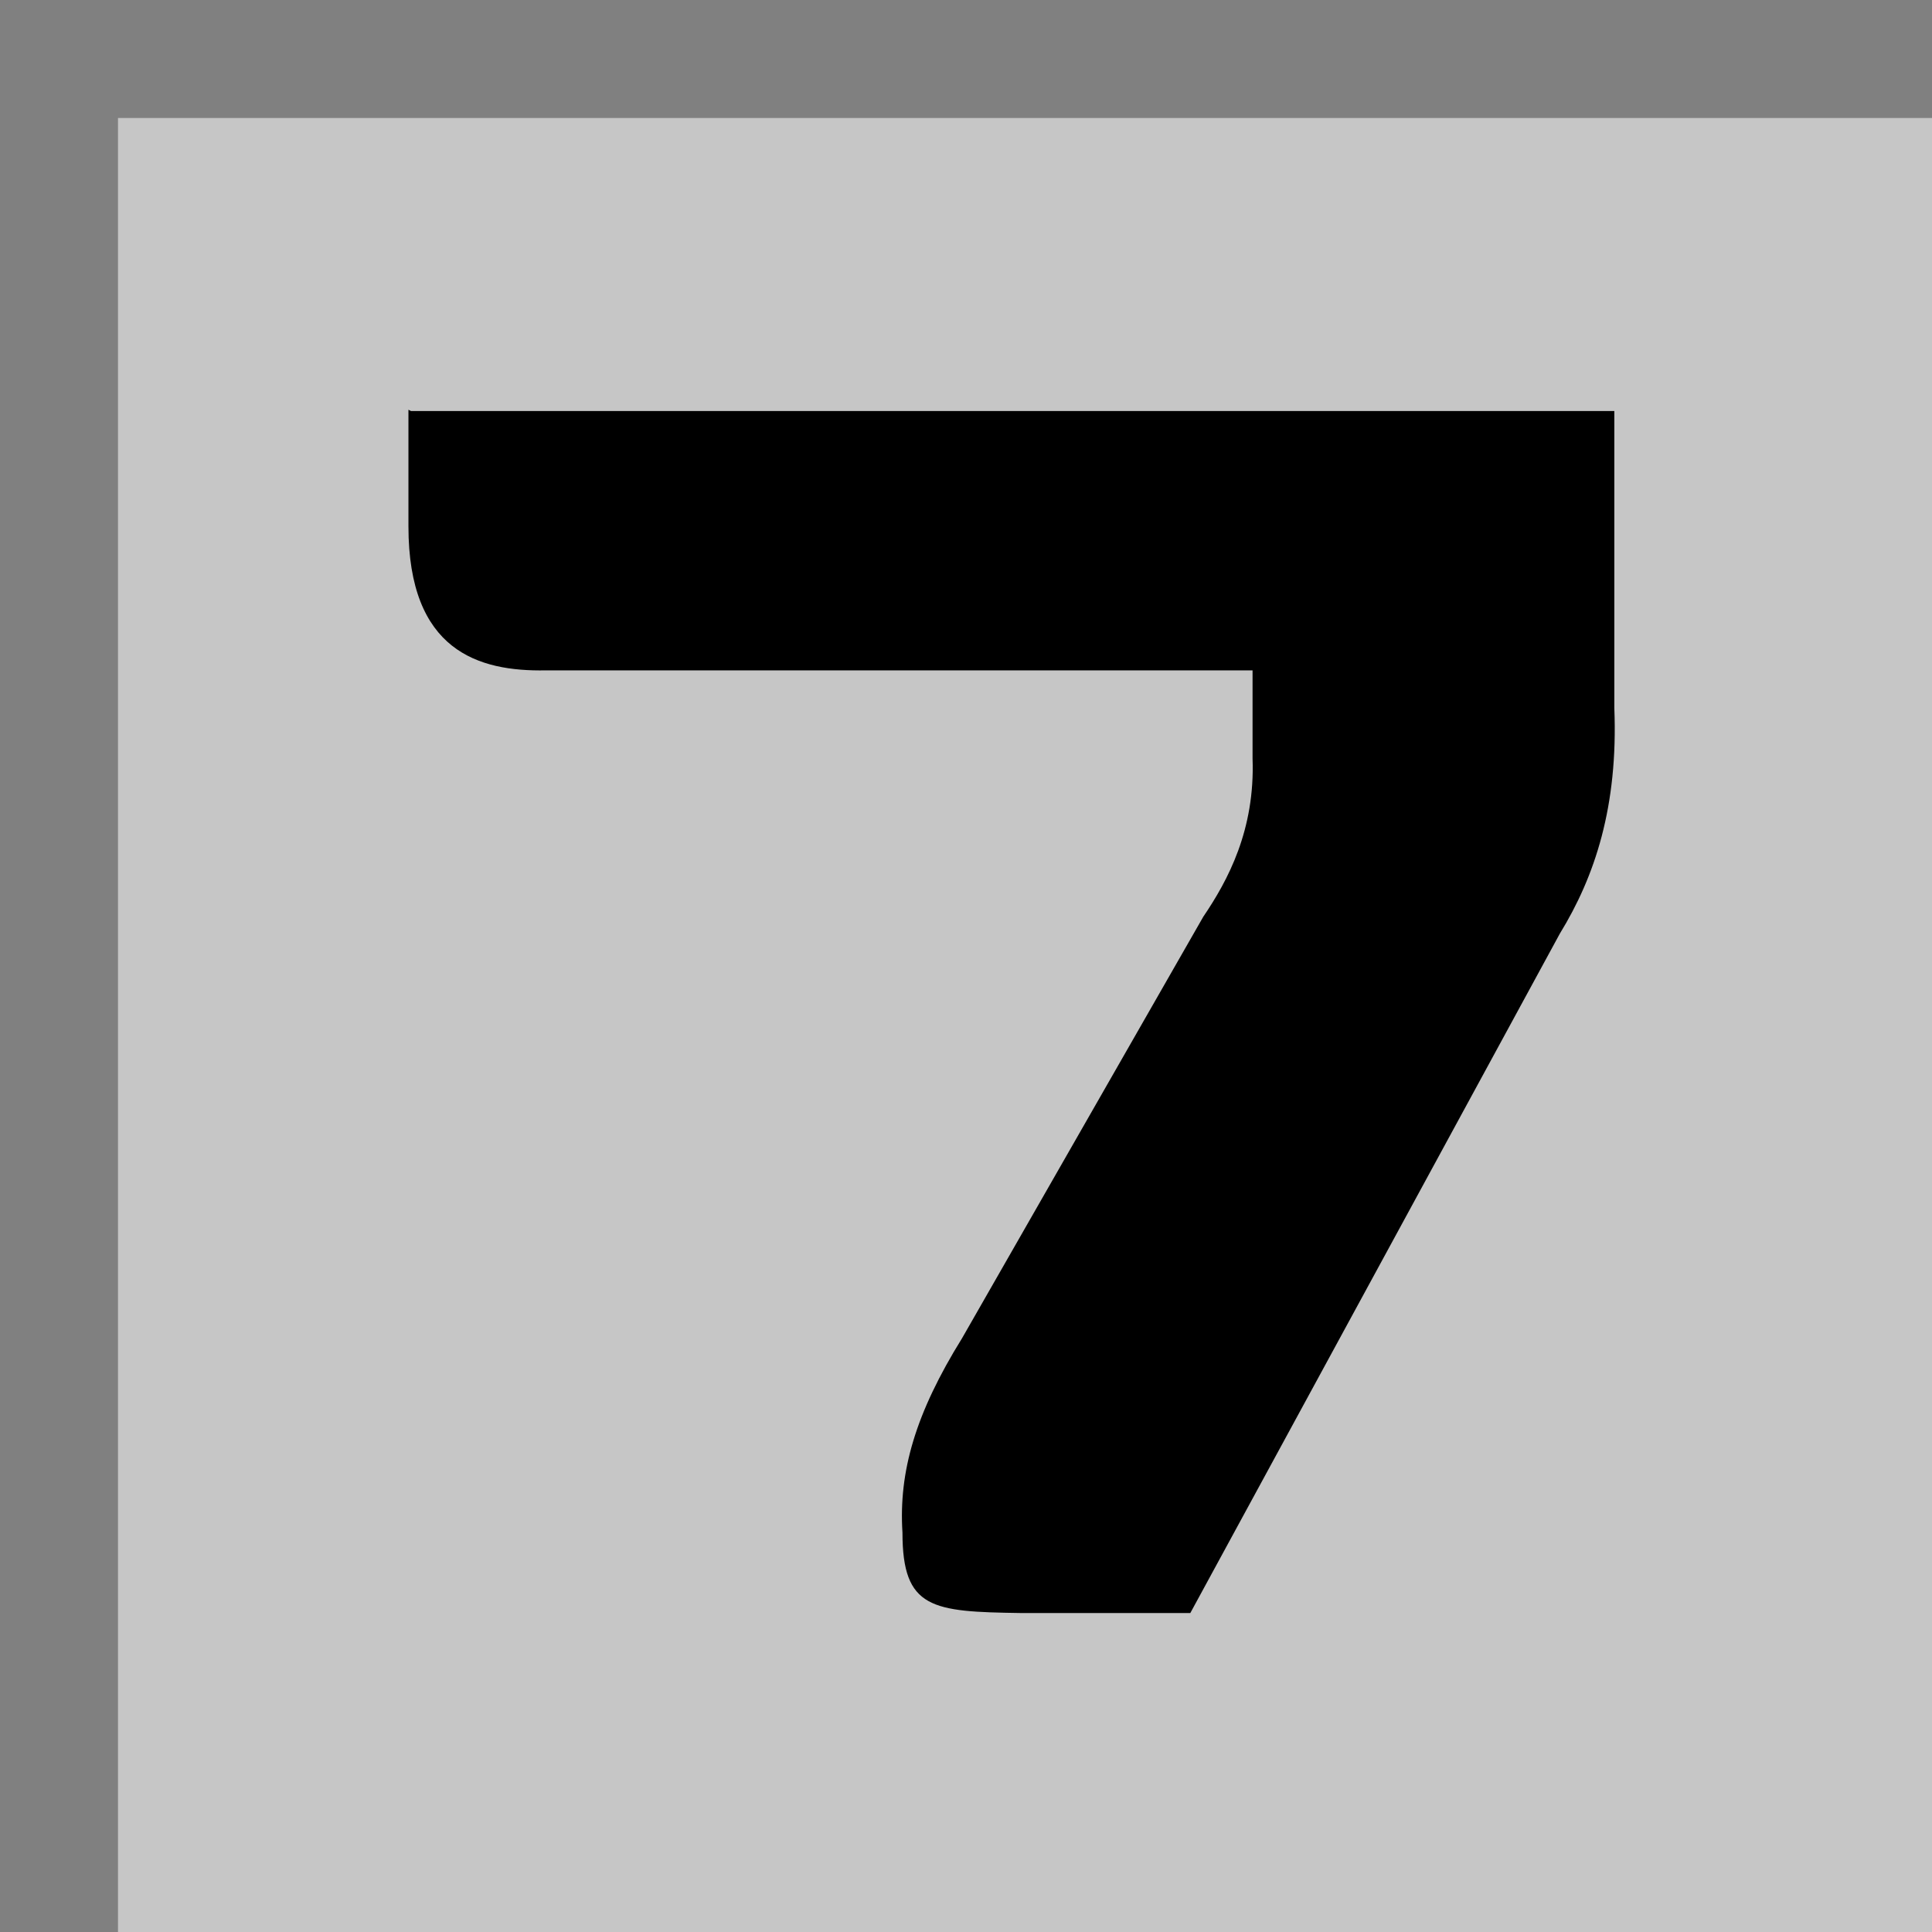
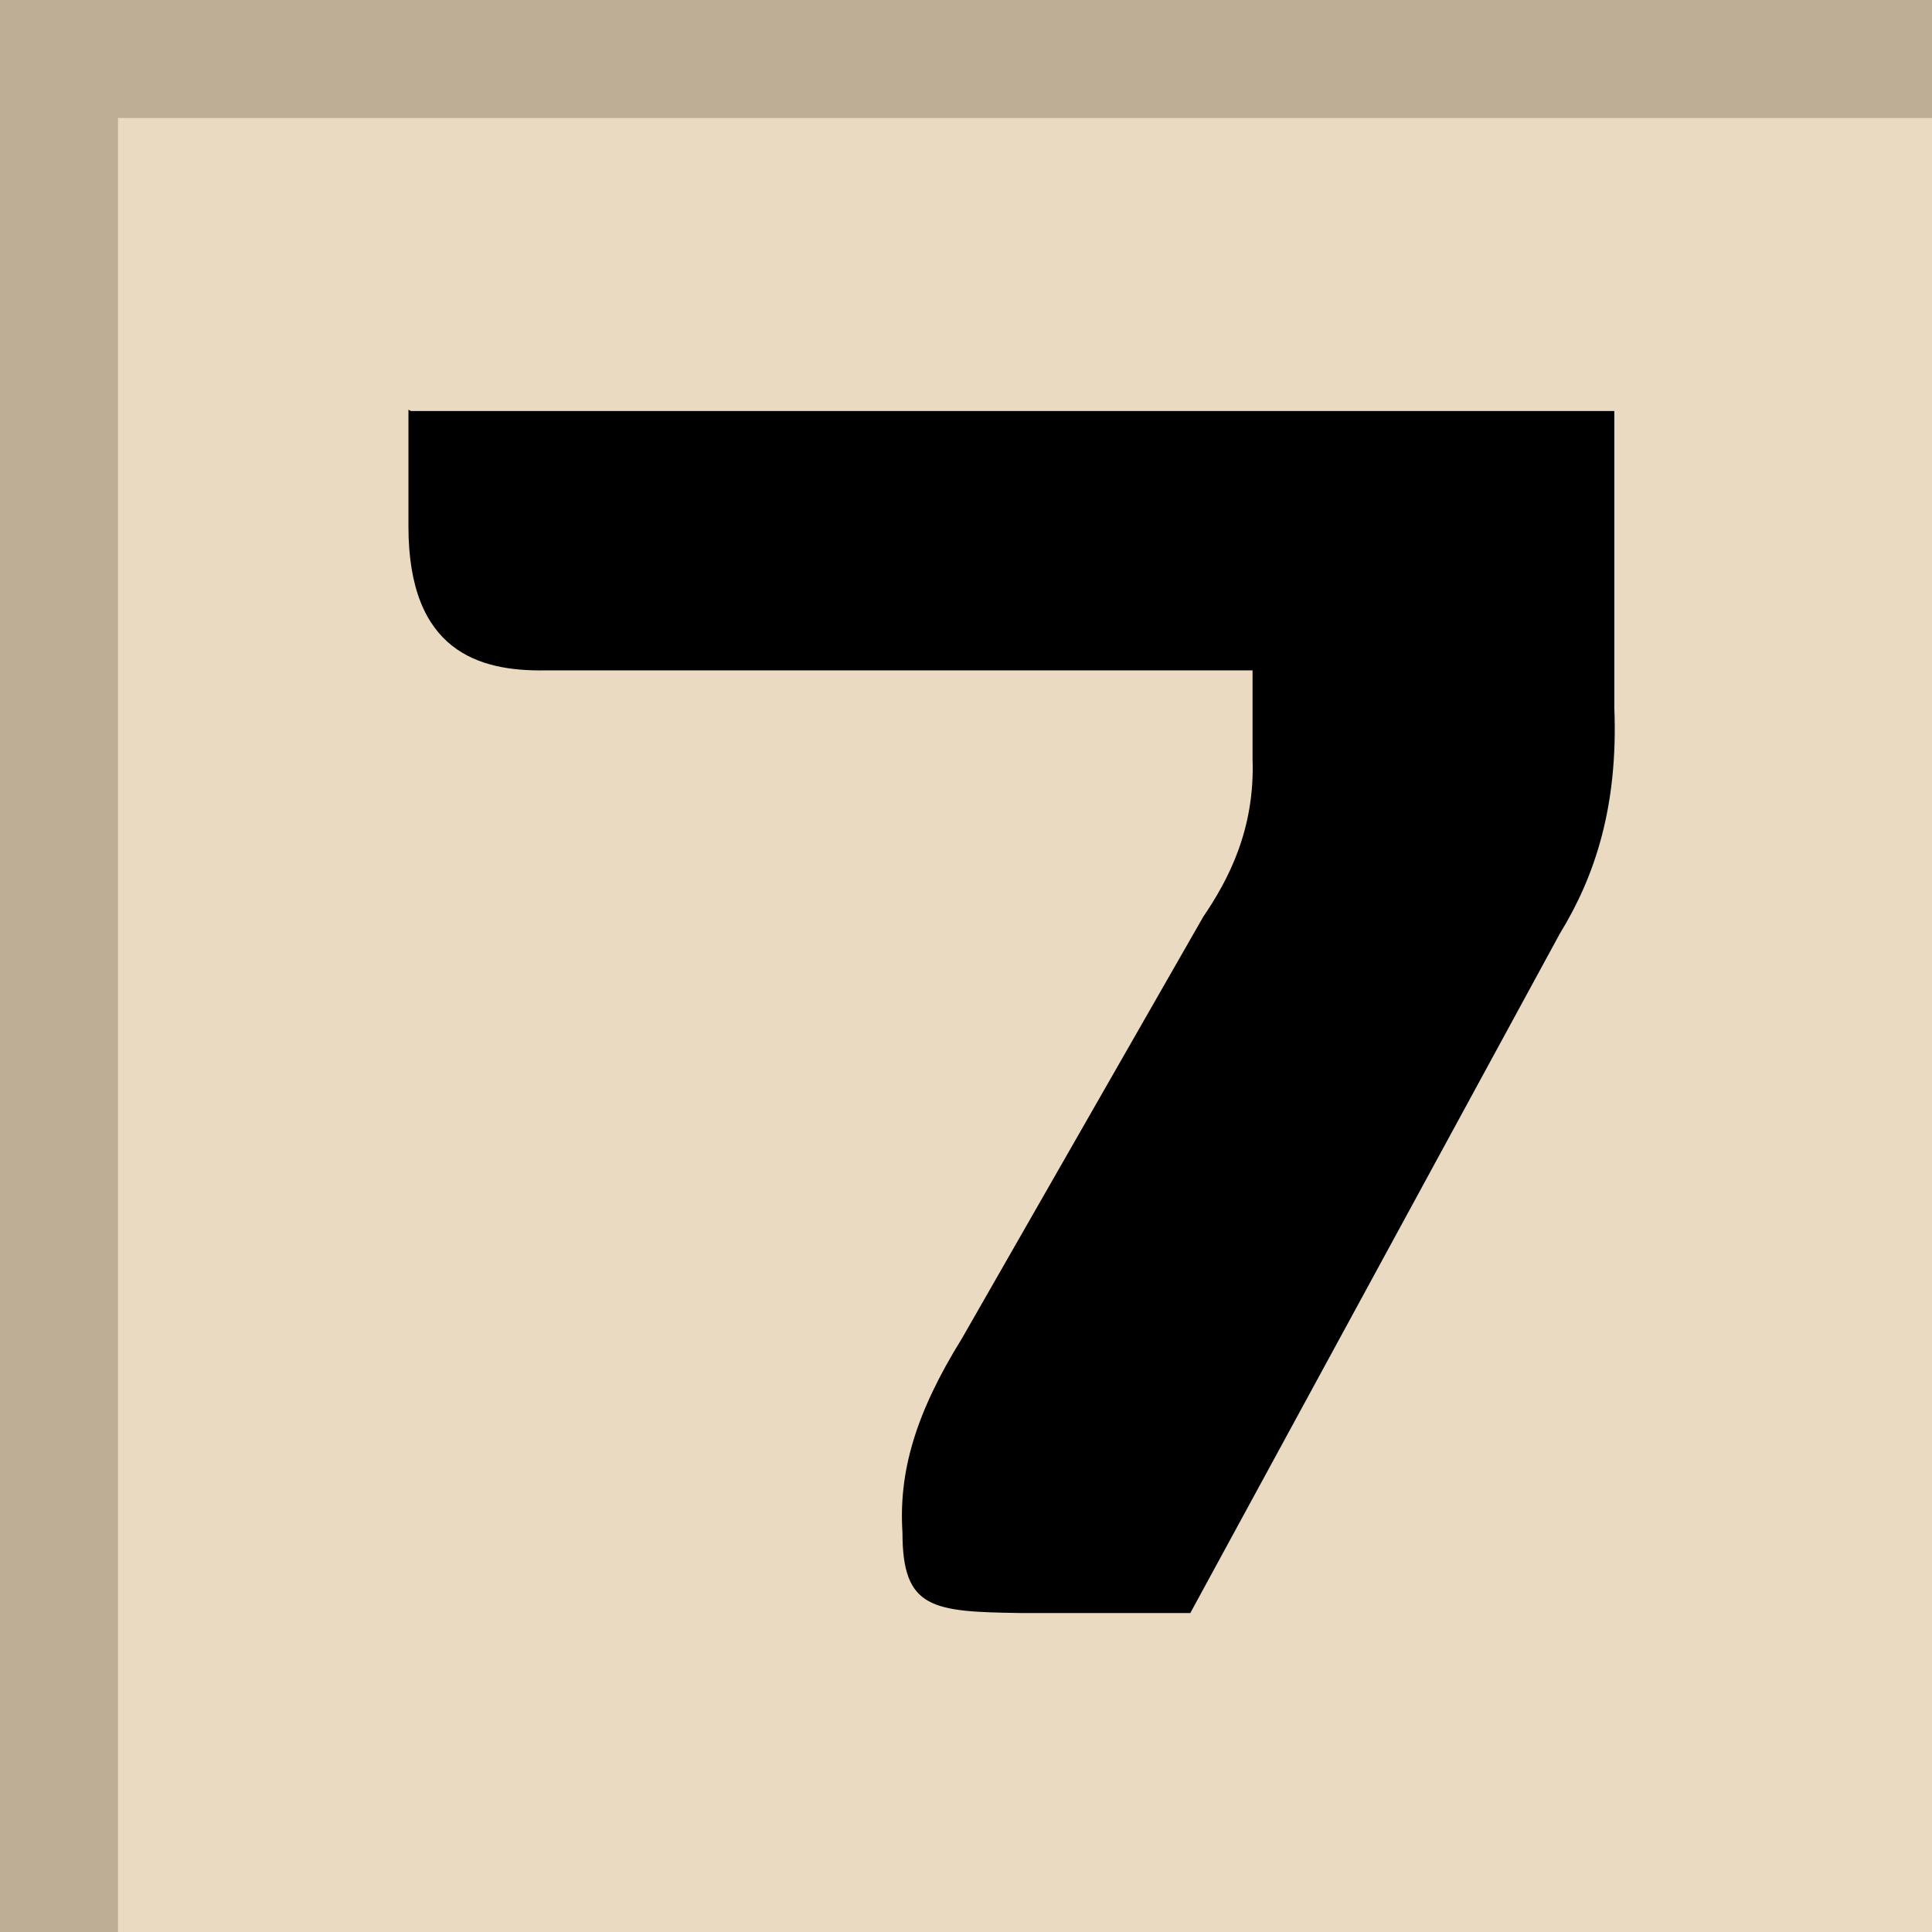
<svg xmlns="http://www.w3.org/2000/svg" xml:space="preserve" width="25mm" height="25mm" style="shape-rendering:geometricPrecision; text-rendering:geometricPrecision; image-rendering:optimizeQuality; fill-rule:evenodd; clip-rule:evenodd" viewBox="0 0 1.49 1.49">
  <defs>
    <style type="text/css">
   
    .fil2 {fill:black}
-     .fil0 {fill:gray}
-     .fil1 {fill:#c6c6c6}
+     .fil0 {fill:#bdae95}
+     .fil1 {fill:#e9dac1}
   
  </style>
  </defs>
  <g id="Layer_x0020_1">
    <rect class="fil0" width="1.49" height="1.49" />
    <rect class="fil1" x="0.091" y="0.091" width="1.399" height="1.399" />
    <path class="fil2" d="M0.317 0.317l0.928 0 0 0.229c0.003,0.076 -0.015,0.13 -0.042,0.174l-0.285 0.524c-0.044,0 -0.087,0 -0.131,0 -0.068,-0.001 -0.091,-0.003 -0.091,-0.062 -0.003,-0.047 0.01,-0.092 0.046,-0.15l0.186 -0.325c0.019,-0.028 0.04,-0.067 0.038,-0.122l0 -0.068 -0.545 0c-0.052,0.001 -0.106,-0.015 -0.106,-0.111l0 -0.09z" />
  </g>
</svg>
